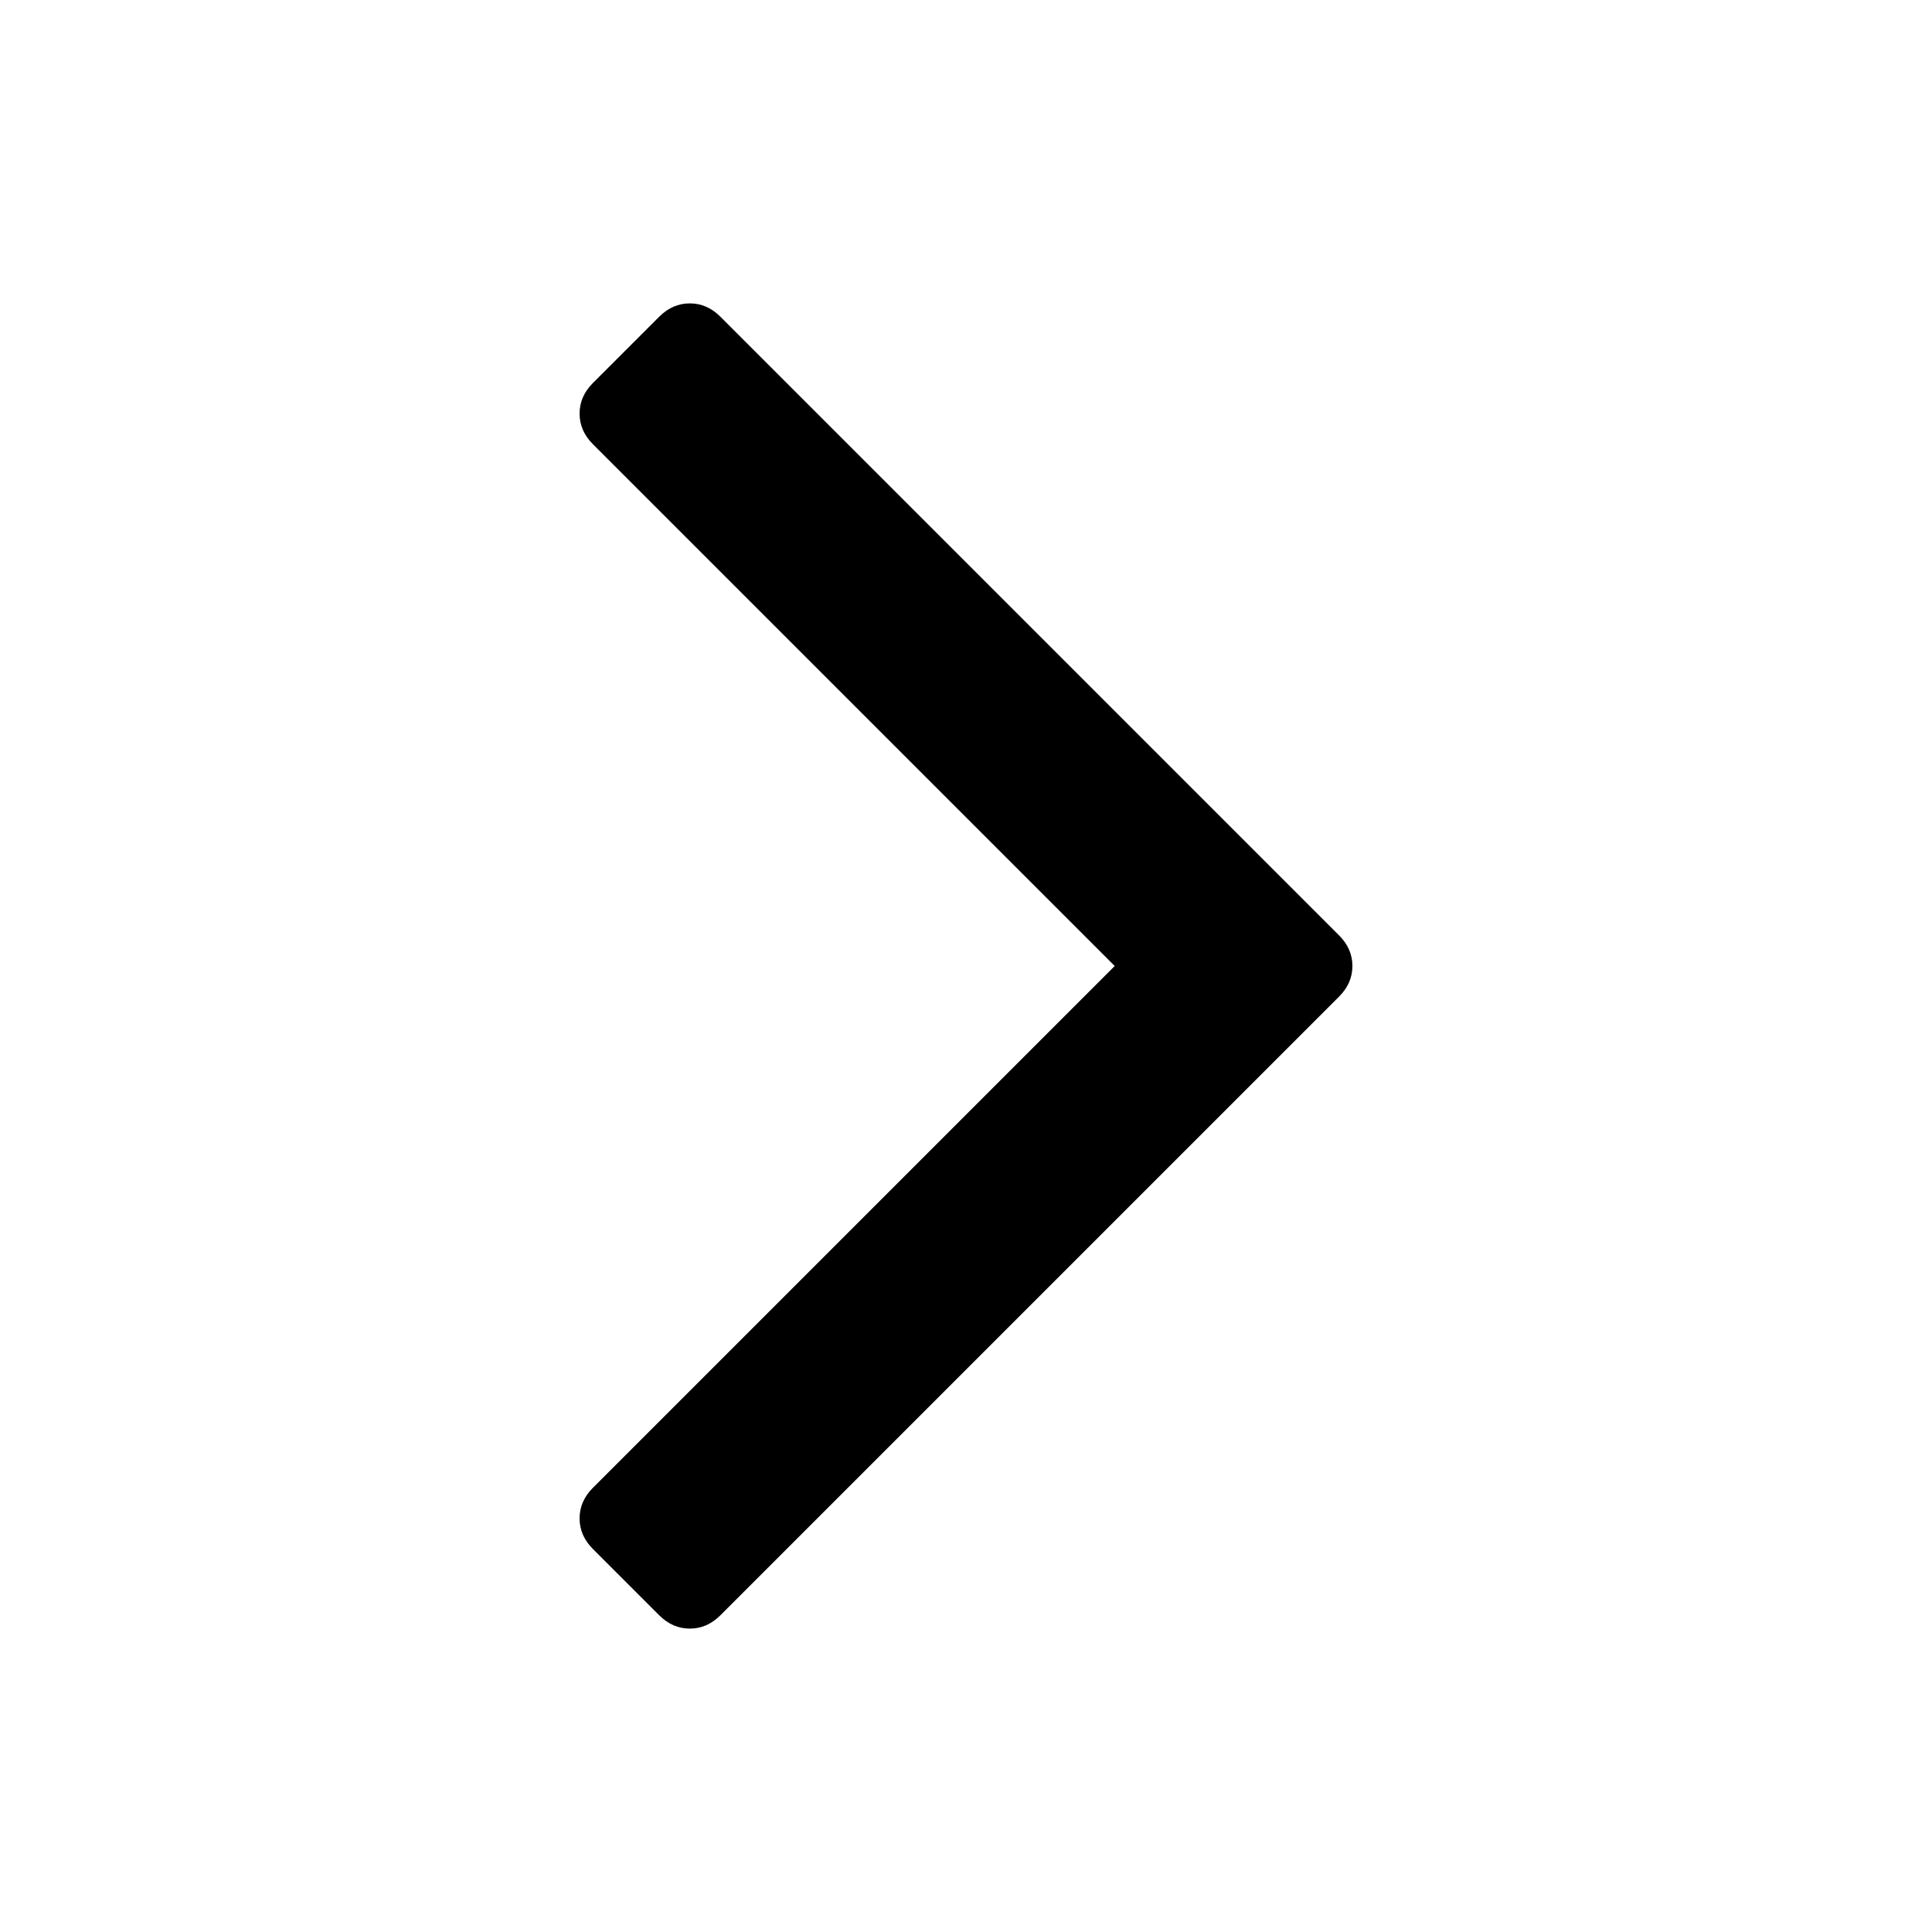
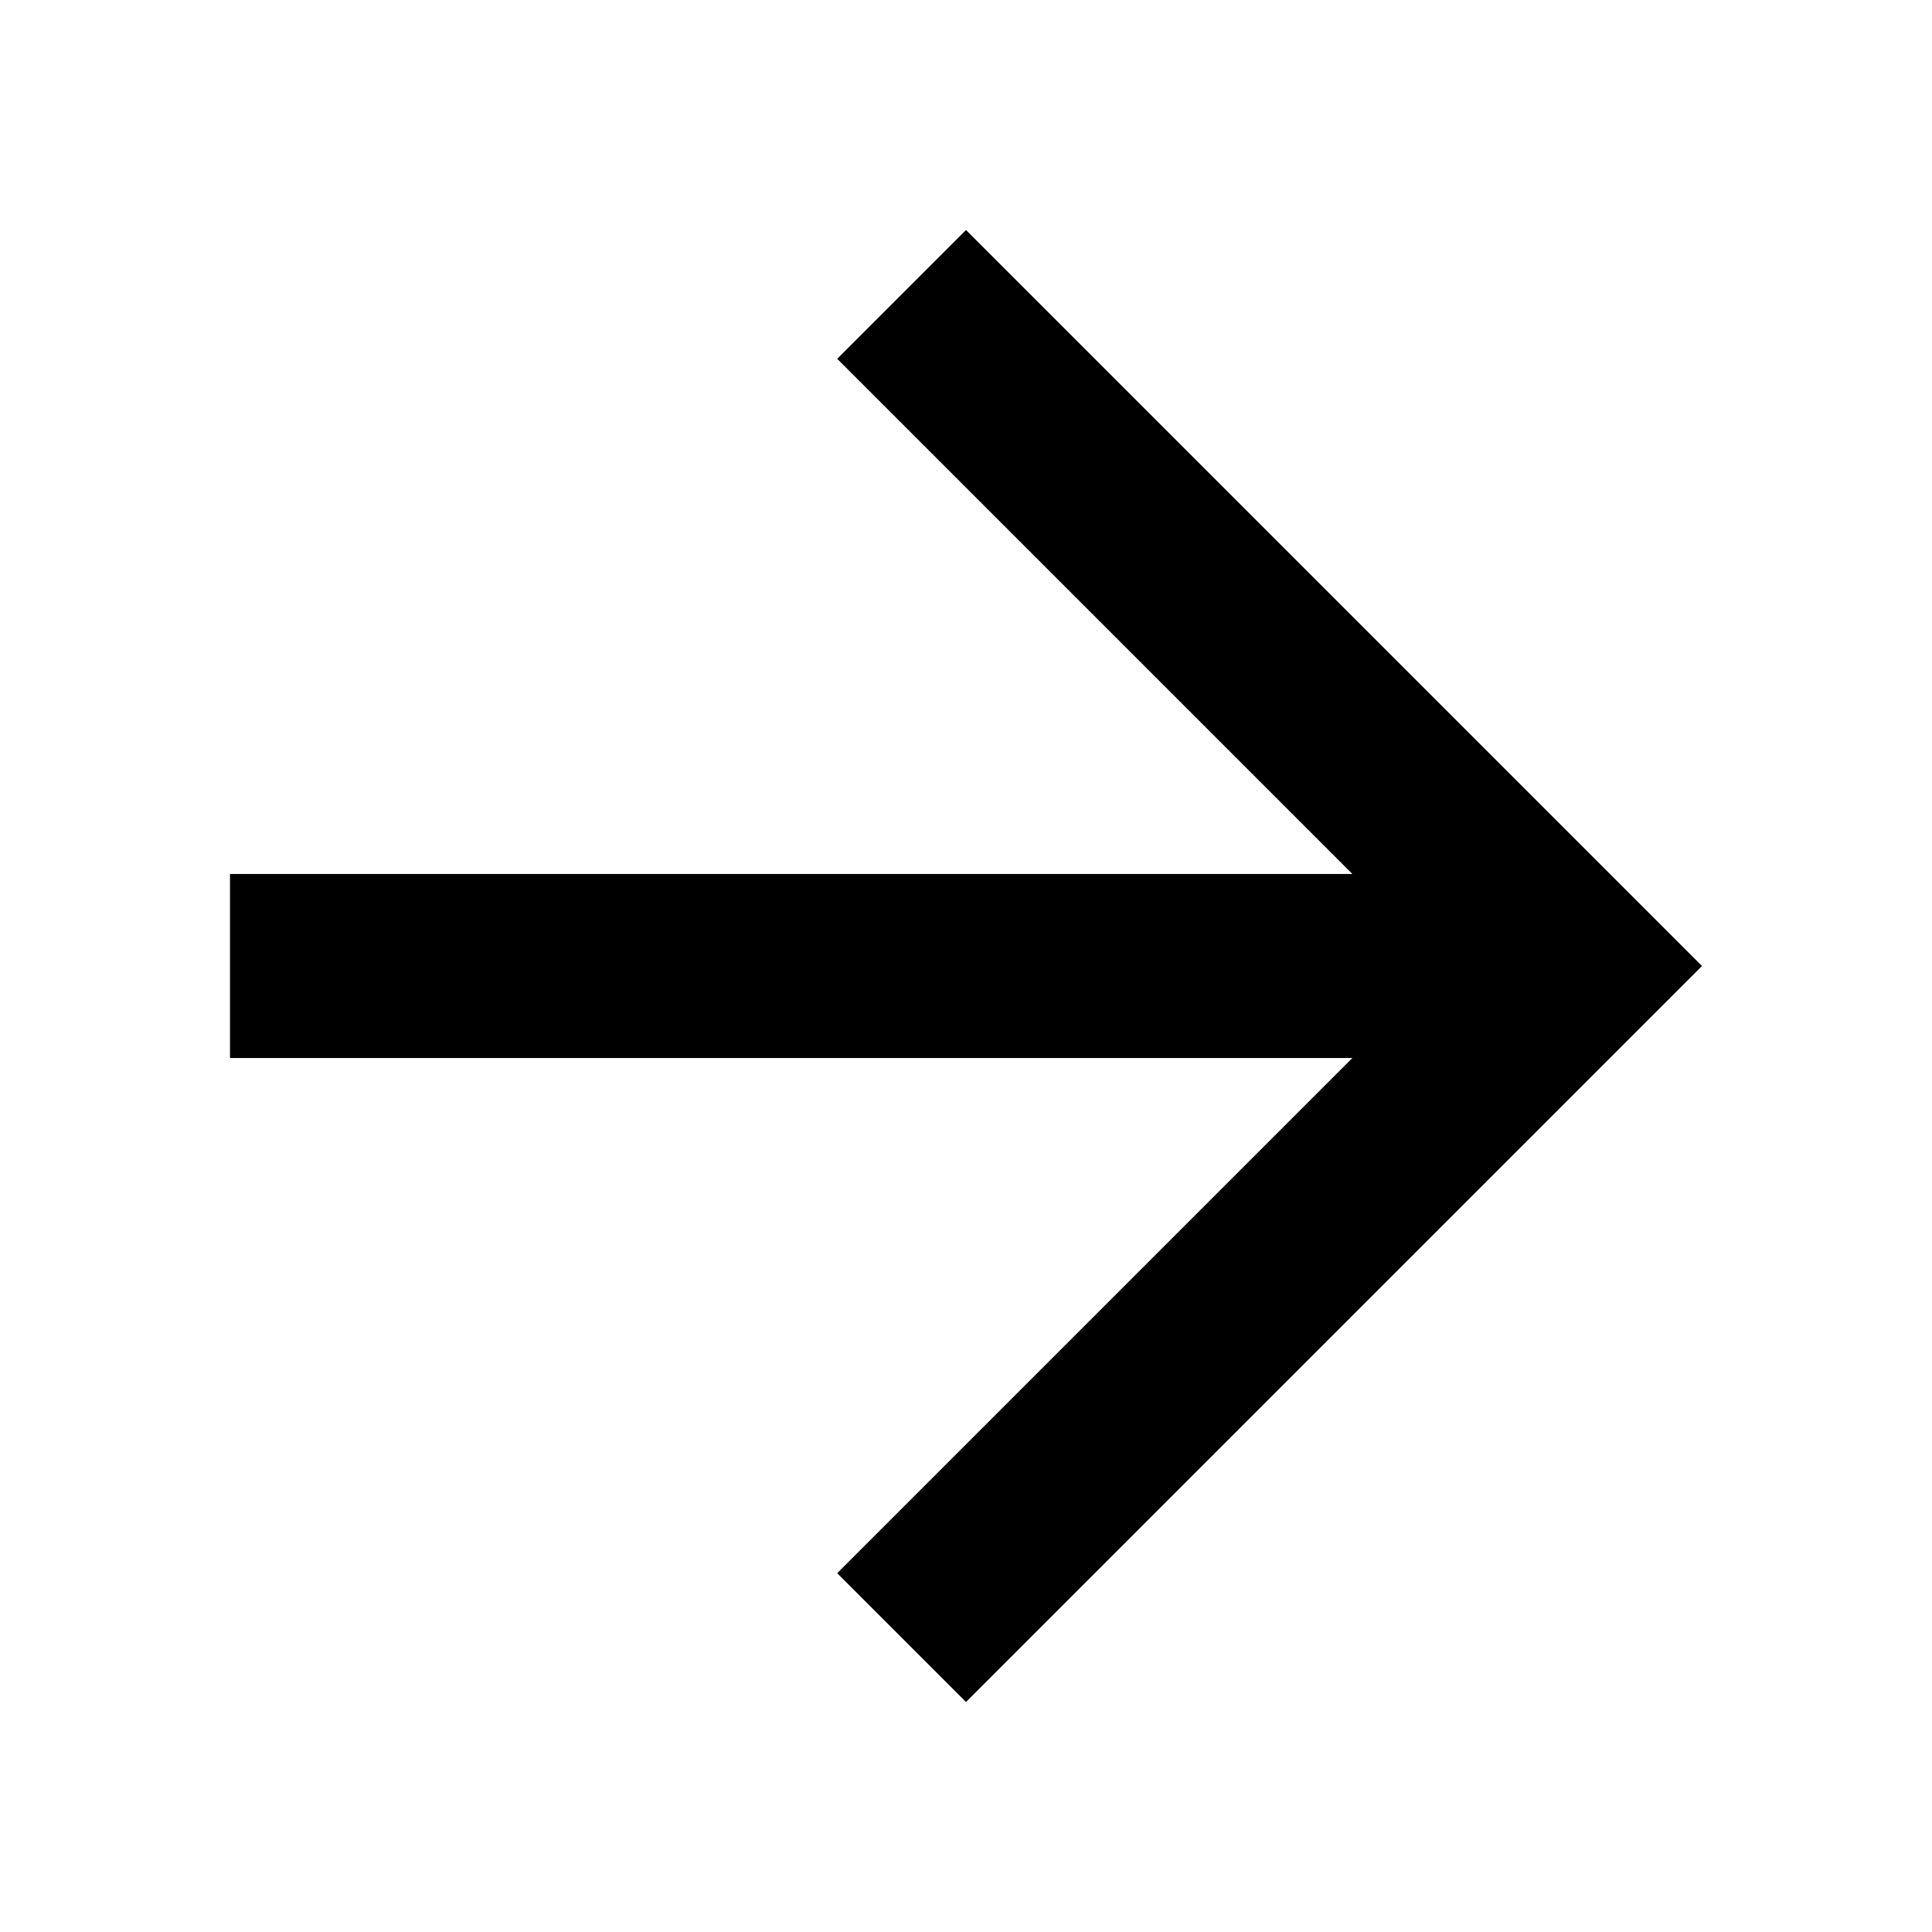
- <svg xmlns="http://www.w3.org/2000/svg" enable-background="new 0 0 512 512" height="512" viewBox="0 0 512 512" width="512">
-   <path d="m354.883 264.094-163.984 163.984c-2.346 2.346-5.044 3.519-8.094 3.519-3.05 0-5.748-1.173-8.094-3.519l-17.595-17.595c-2.346-2.346-3.519-5.044-3.519-8.094 0-3.05 1.173-5.748 3.519-8.094l138.296-138.296-138.296-138.296c-2.346-2.346-3.519-5.044-3.519-8.094s1.173-5.748 3.519-8.094l17.595-17.595c2.346-2.346 5.044-3.519 8.094-3.519 3.05 0 5.748 1.173 8.094 3.519l163.984 163.984c2.346 2.346 3.519 5.044 3.519 8.094 0 3.05-1.173 5.748-3.519 8.094z" stroke-width=".352" />
+ <svg xmlns="http://www.w3.org/2000/svg" height="16" viewBox="0 0 16 16" width="16">
+   <path d="m8 0-1.4 1.4 5.6 5.6h-12.2v2h12.2l-5.6 5.6 1.4 1.4 8-8z" fill-rule="evenodd" transform="matrix(.7619048 0 0 .7619048 1.904762 1.904762)" />
</svg>
